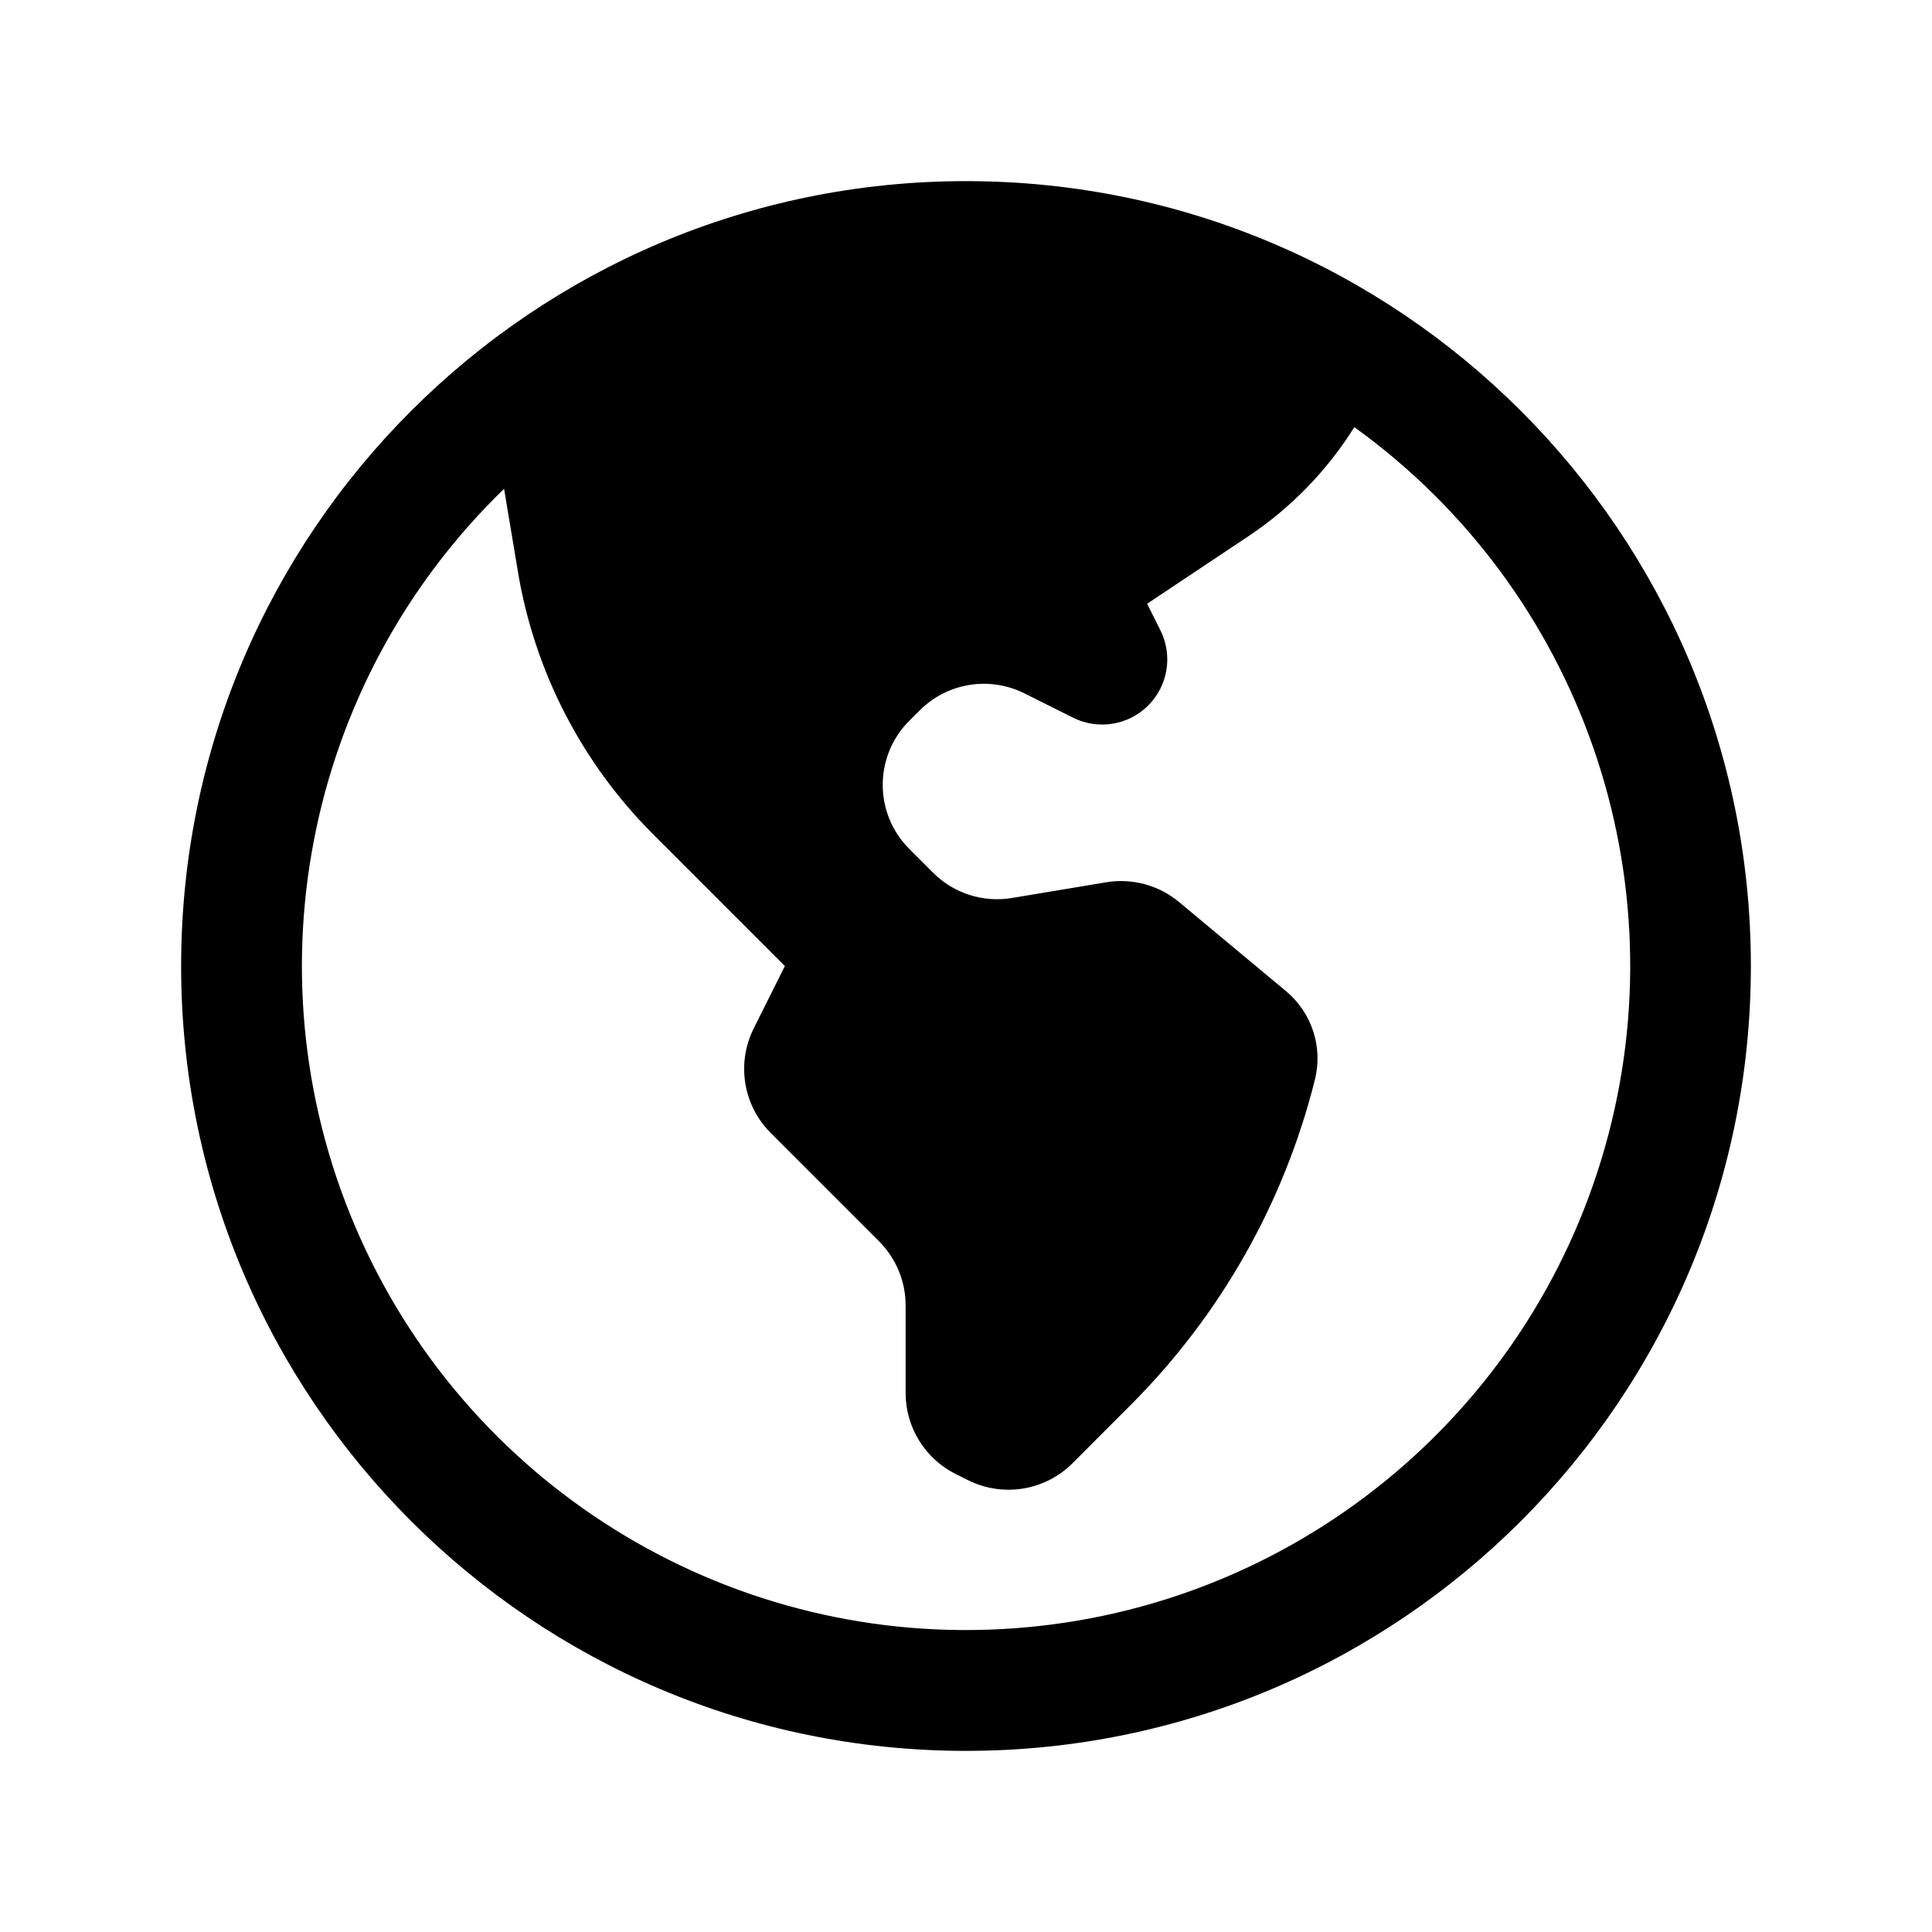
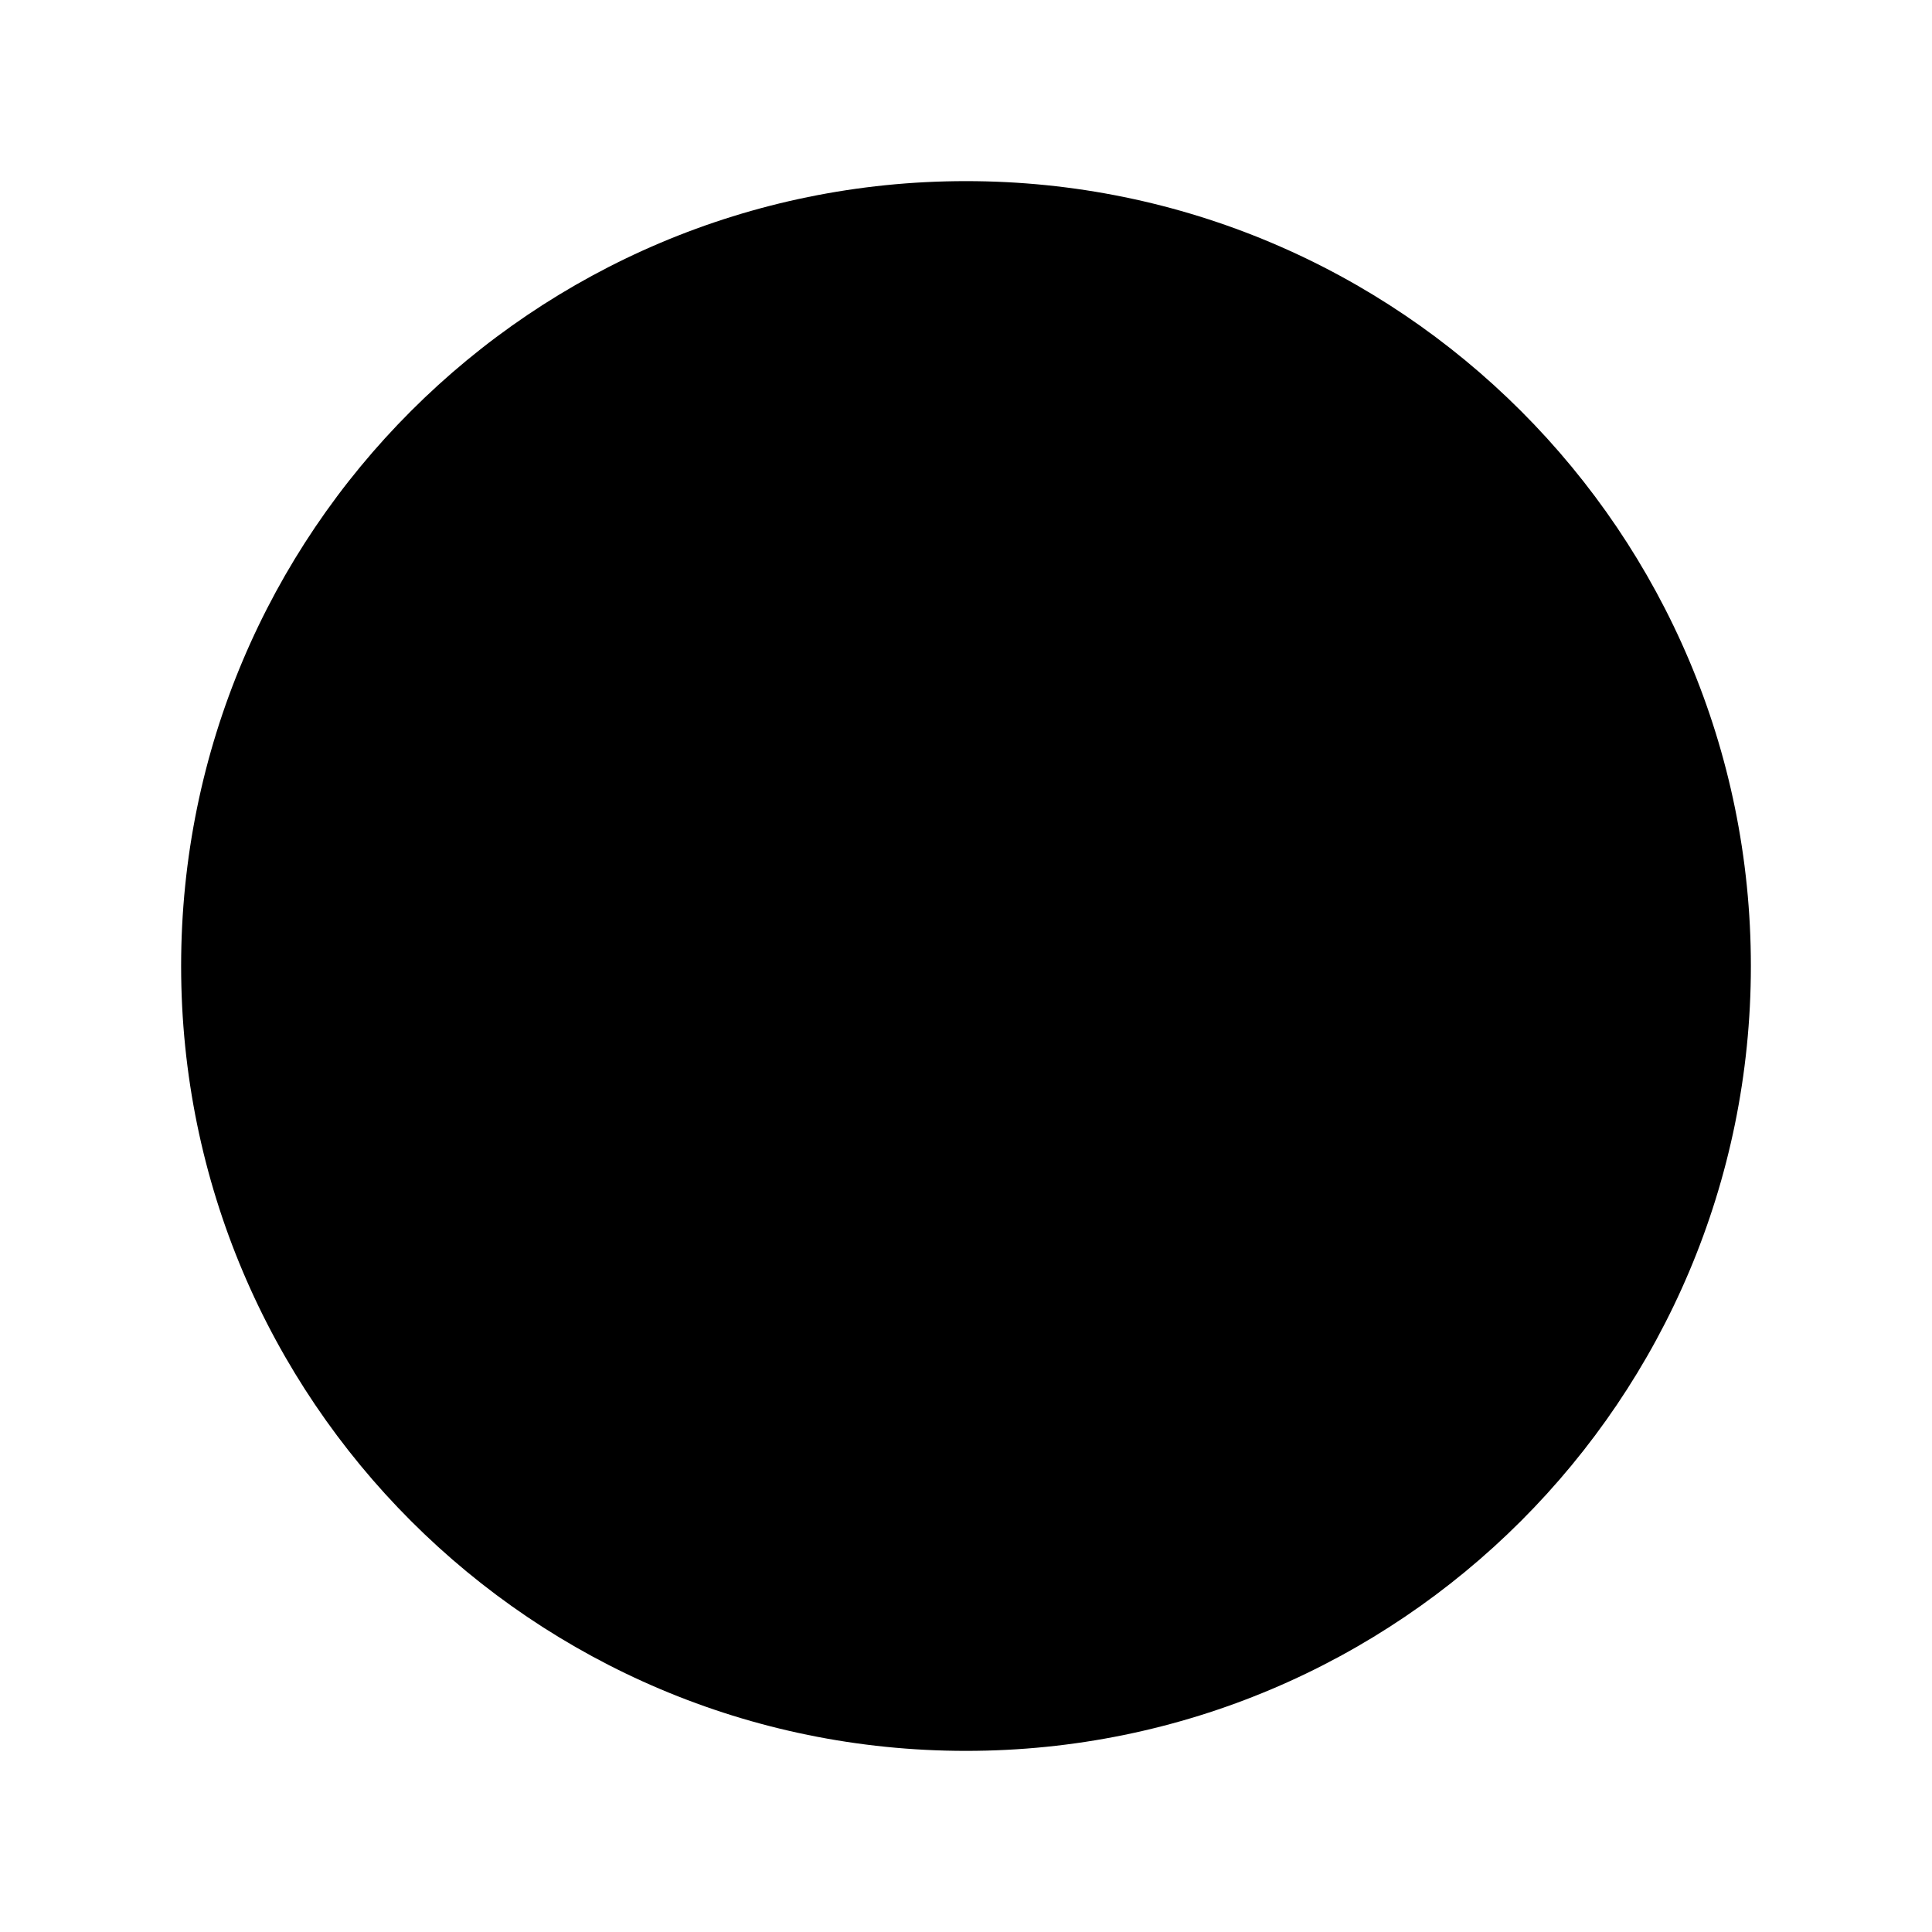
<svg xmlns="http://www.w3.org/2000/svg" viewBox="0 0 24 24" fill="currentColor" class="size-6">
-   <path fill-rule="evenodd" d="M12 2.25c-5.385 0-9.75 4.365-9.75 9.75s4.365 9.75 9.75 9.75 9.75-4.365 9.75-9.75S17.385 2.25 12 2.25ZM6.262 6.072a8.25 8.25 0 1 0 10.562-.766 4.5 4.5 0 0 1-1.318 1.357L14.25 7.5l.165.33a.809.809 0 0 1-1.086 1.085l-.604-.302a1.125 1.125 0 0 0-1.298.21l-.132.131c-.439.44-.439 1.152 0 1.591l.296.296c.256.257.622.374.98.314l1.17-.195c.323-.054.654.036.905.245l1.33 1.108c.32.267.46.694.358 1.1a8.7 8.7 0 0 1-2.288 4.04l-.723.724a1.125 1.125 0 0 1-1.298.21l-.153-.076a1.125 1.125 0 0 1-.622-1.006v-1.089c0-.298-.119-.585-.33-.796l-1.347-1.347a1.125 1.125 0 0 1-.21-1.298L9.75 12l-1.64-1.64a6 6 0 0 1-1.676-3.257l-.172-1.03Z" clip-rule="evenodd" />
+   <path fillRule="evenodd" d="M12 2.25c-5.385 0-9.75 4.365-9.75 9.75s4.365 9.75 9.75 9.75 9.75-4.365 9.75-9.75S17.385 2.25 12 2.25ZM6.262 6.072a8.25 8.25 0 1 0 10.562-.766 4.5 4.5 0 0 1-1.318 1.357L14.25 7.5l.165.33a.809.809 0 0 1-1.086 1.085l-.604-.302a1.125 1.125 0 0 0-1.298.21l-.132.131c-.439.44-.439 1.152 0 1.591l.296.296c.256.257.622.374.98.314l1.17-.195c.323-.054.654.036.905.245l1.33 1.108c.32.267.46.694.358 1.1a8.7 8.7 0 0 1-2.288 4.04l-.723.724a1.125 1.125 0 0 1-1.298.21l-.153-.076a1.125 1.125 0 0 1-.622-1.006v-1.089c0-.298-.119-.585-.33-.796l-1.347-1.347a1.125 1.125 0 0 1-.21-1.298L9.75 12l-1.64-1.64a6 6 0 0 1-1.676-3.257l-.172-1.03Z" clipRule="evenodd" />
</svg>
